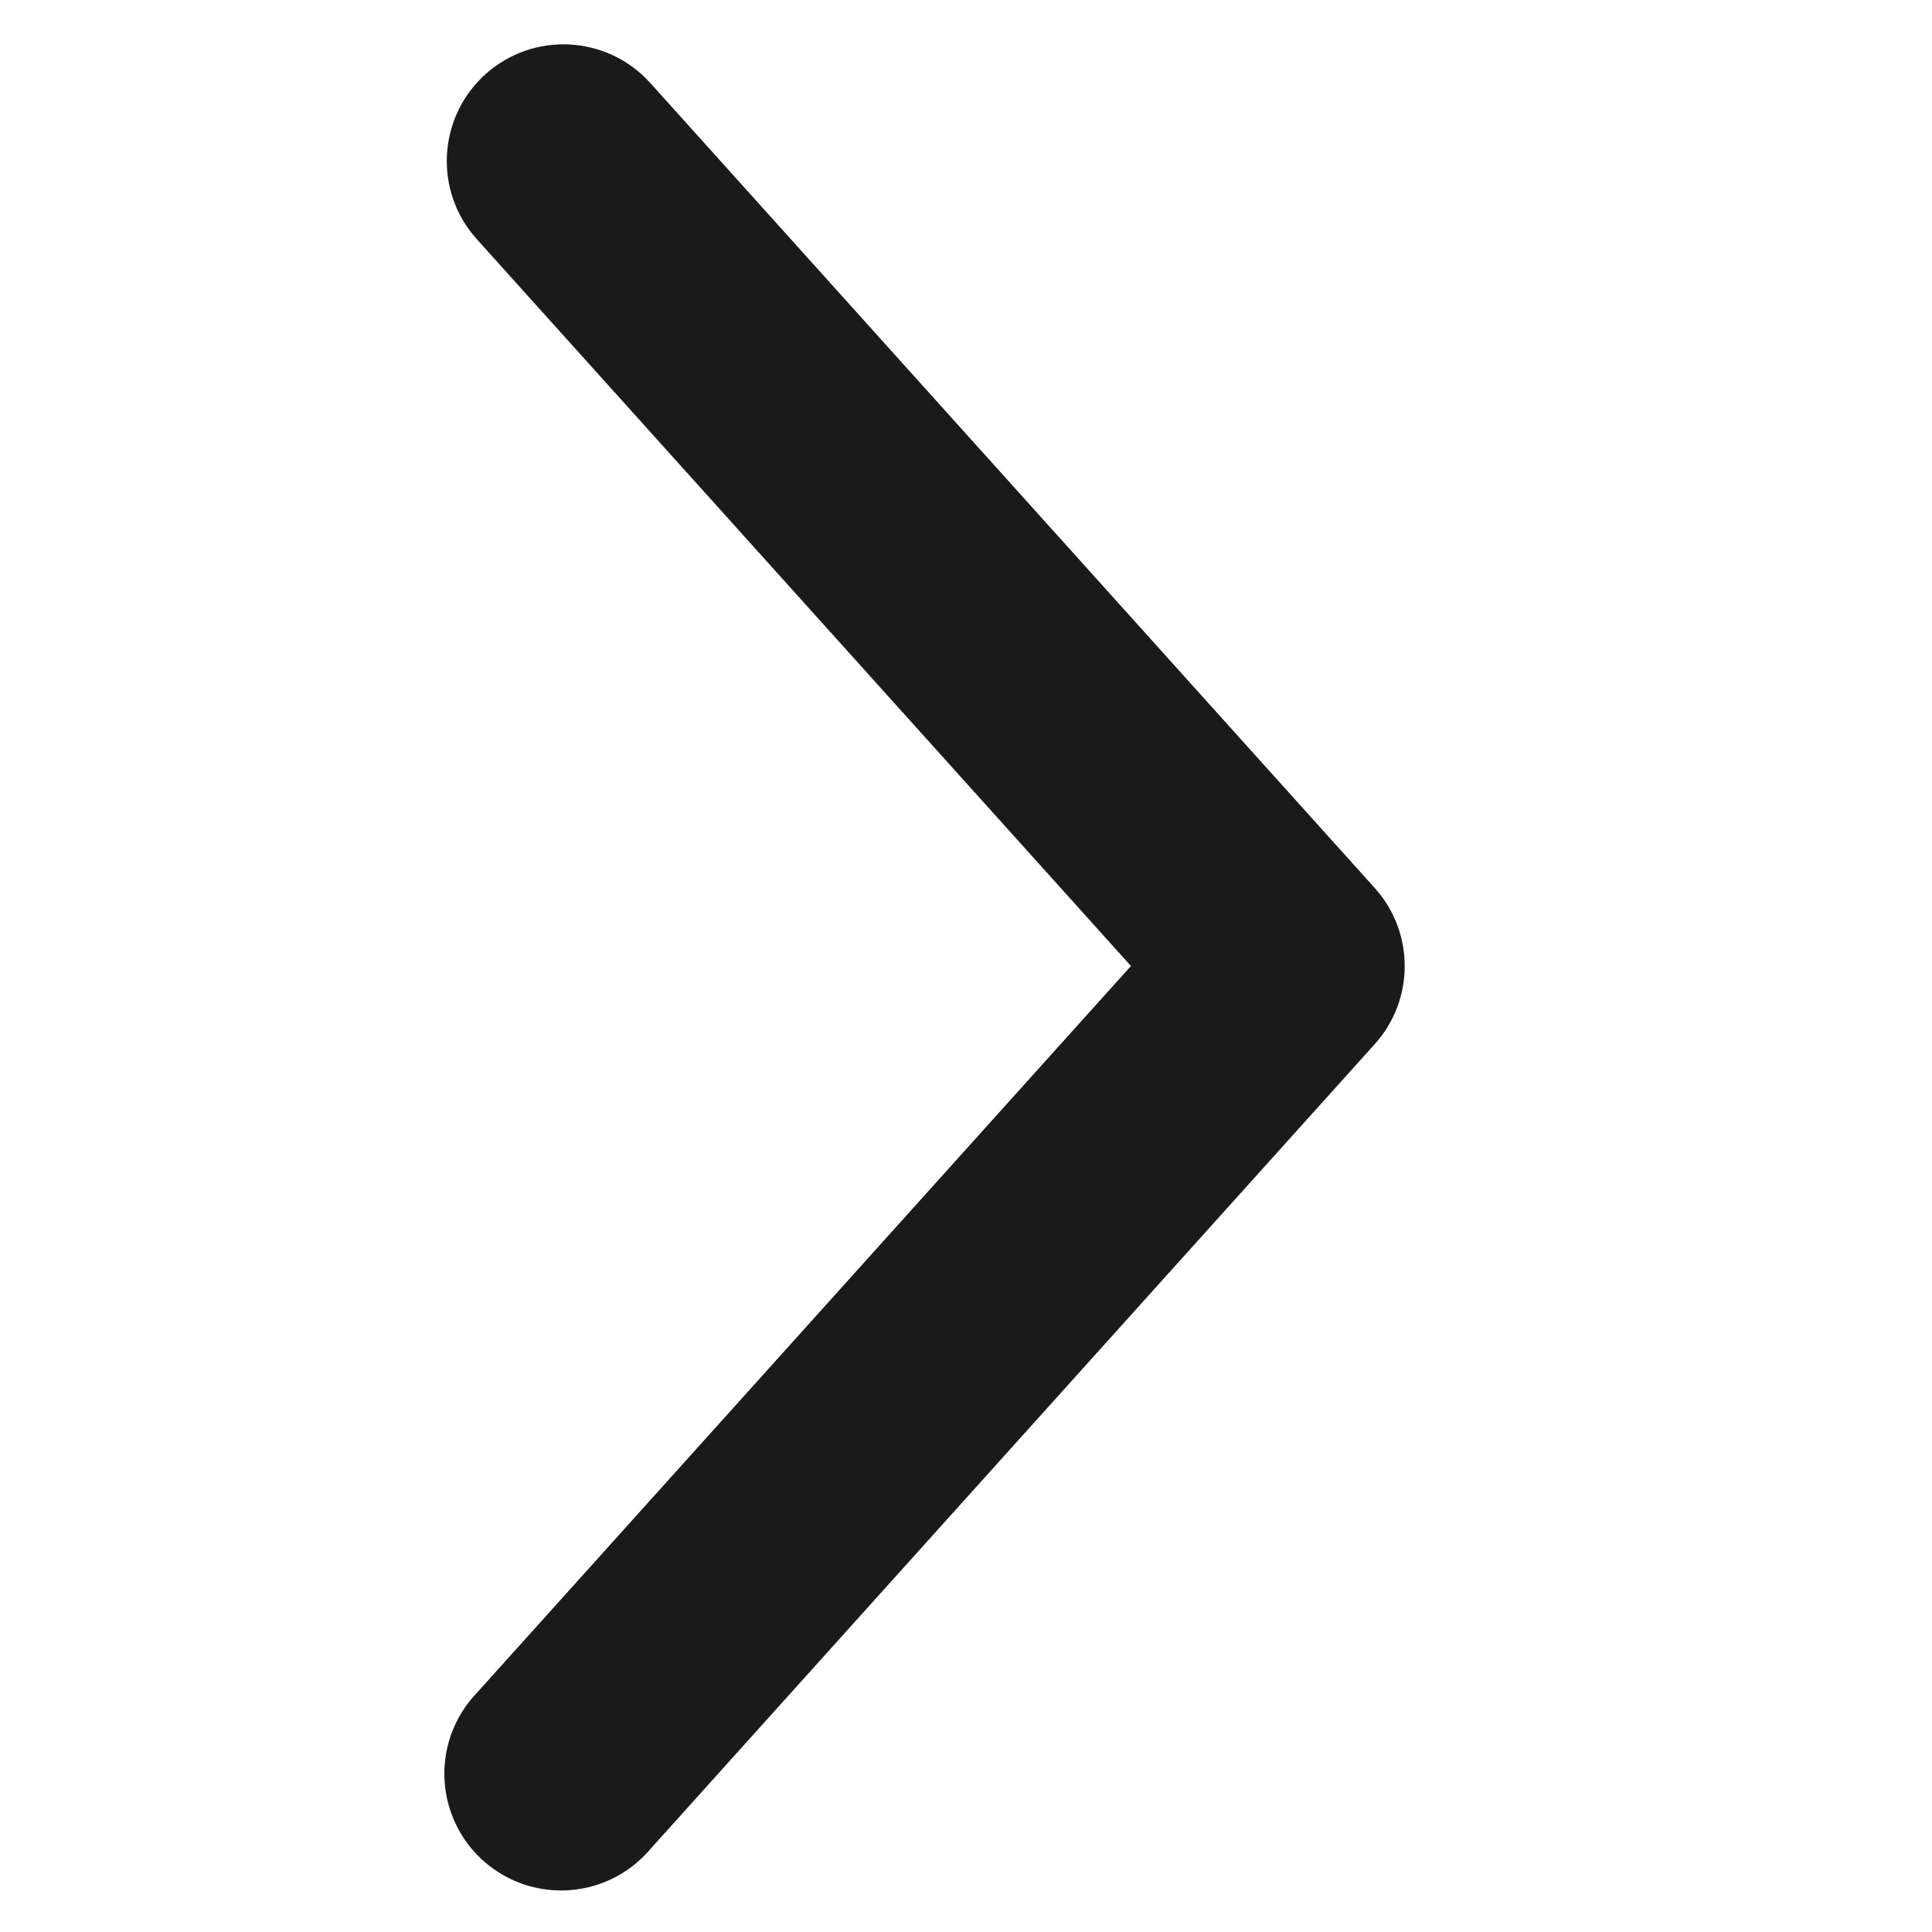
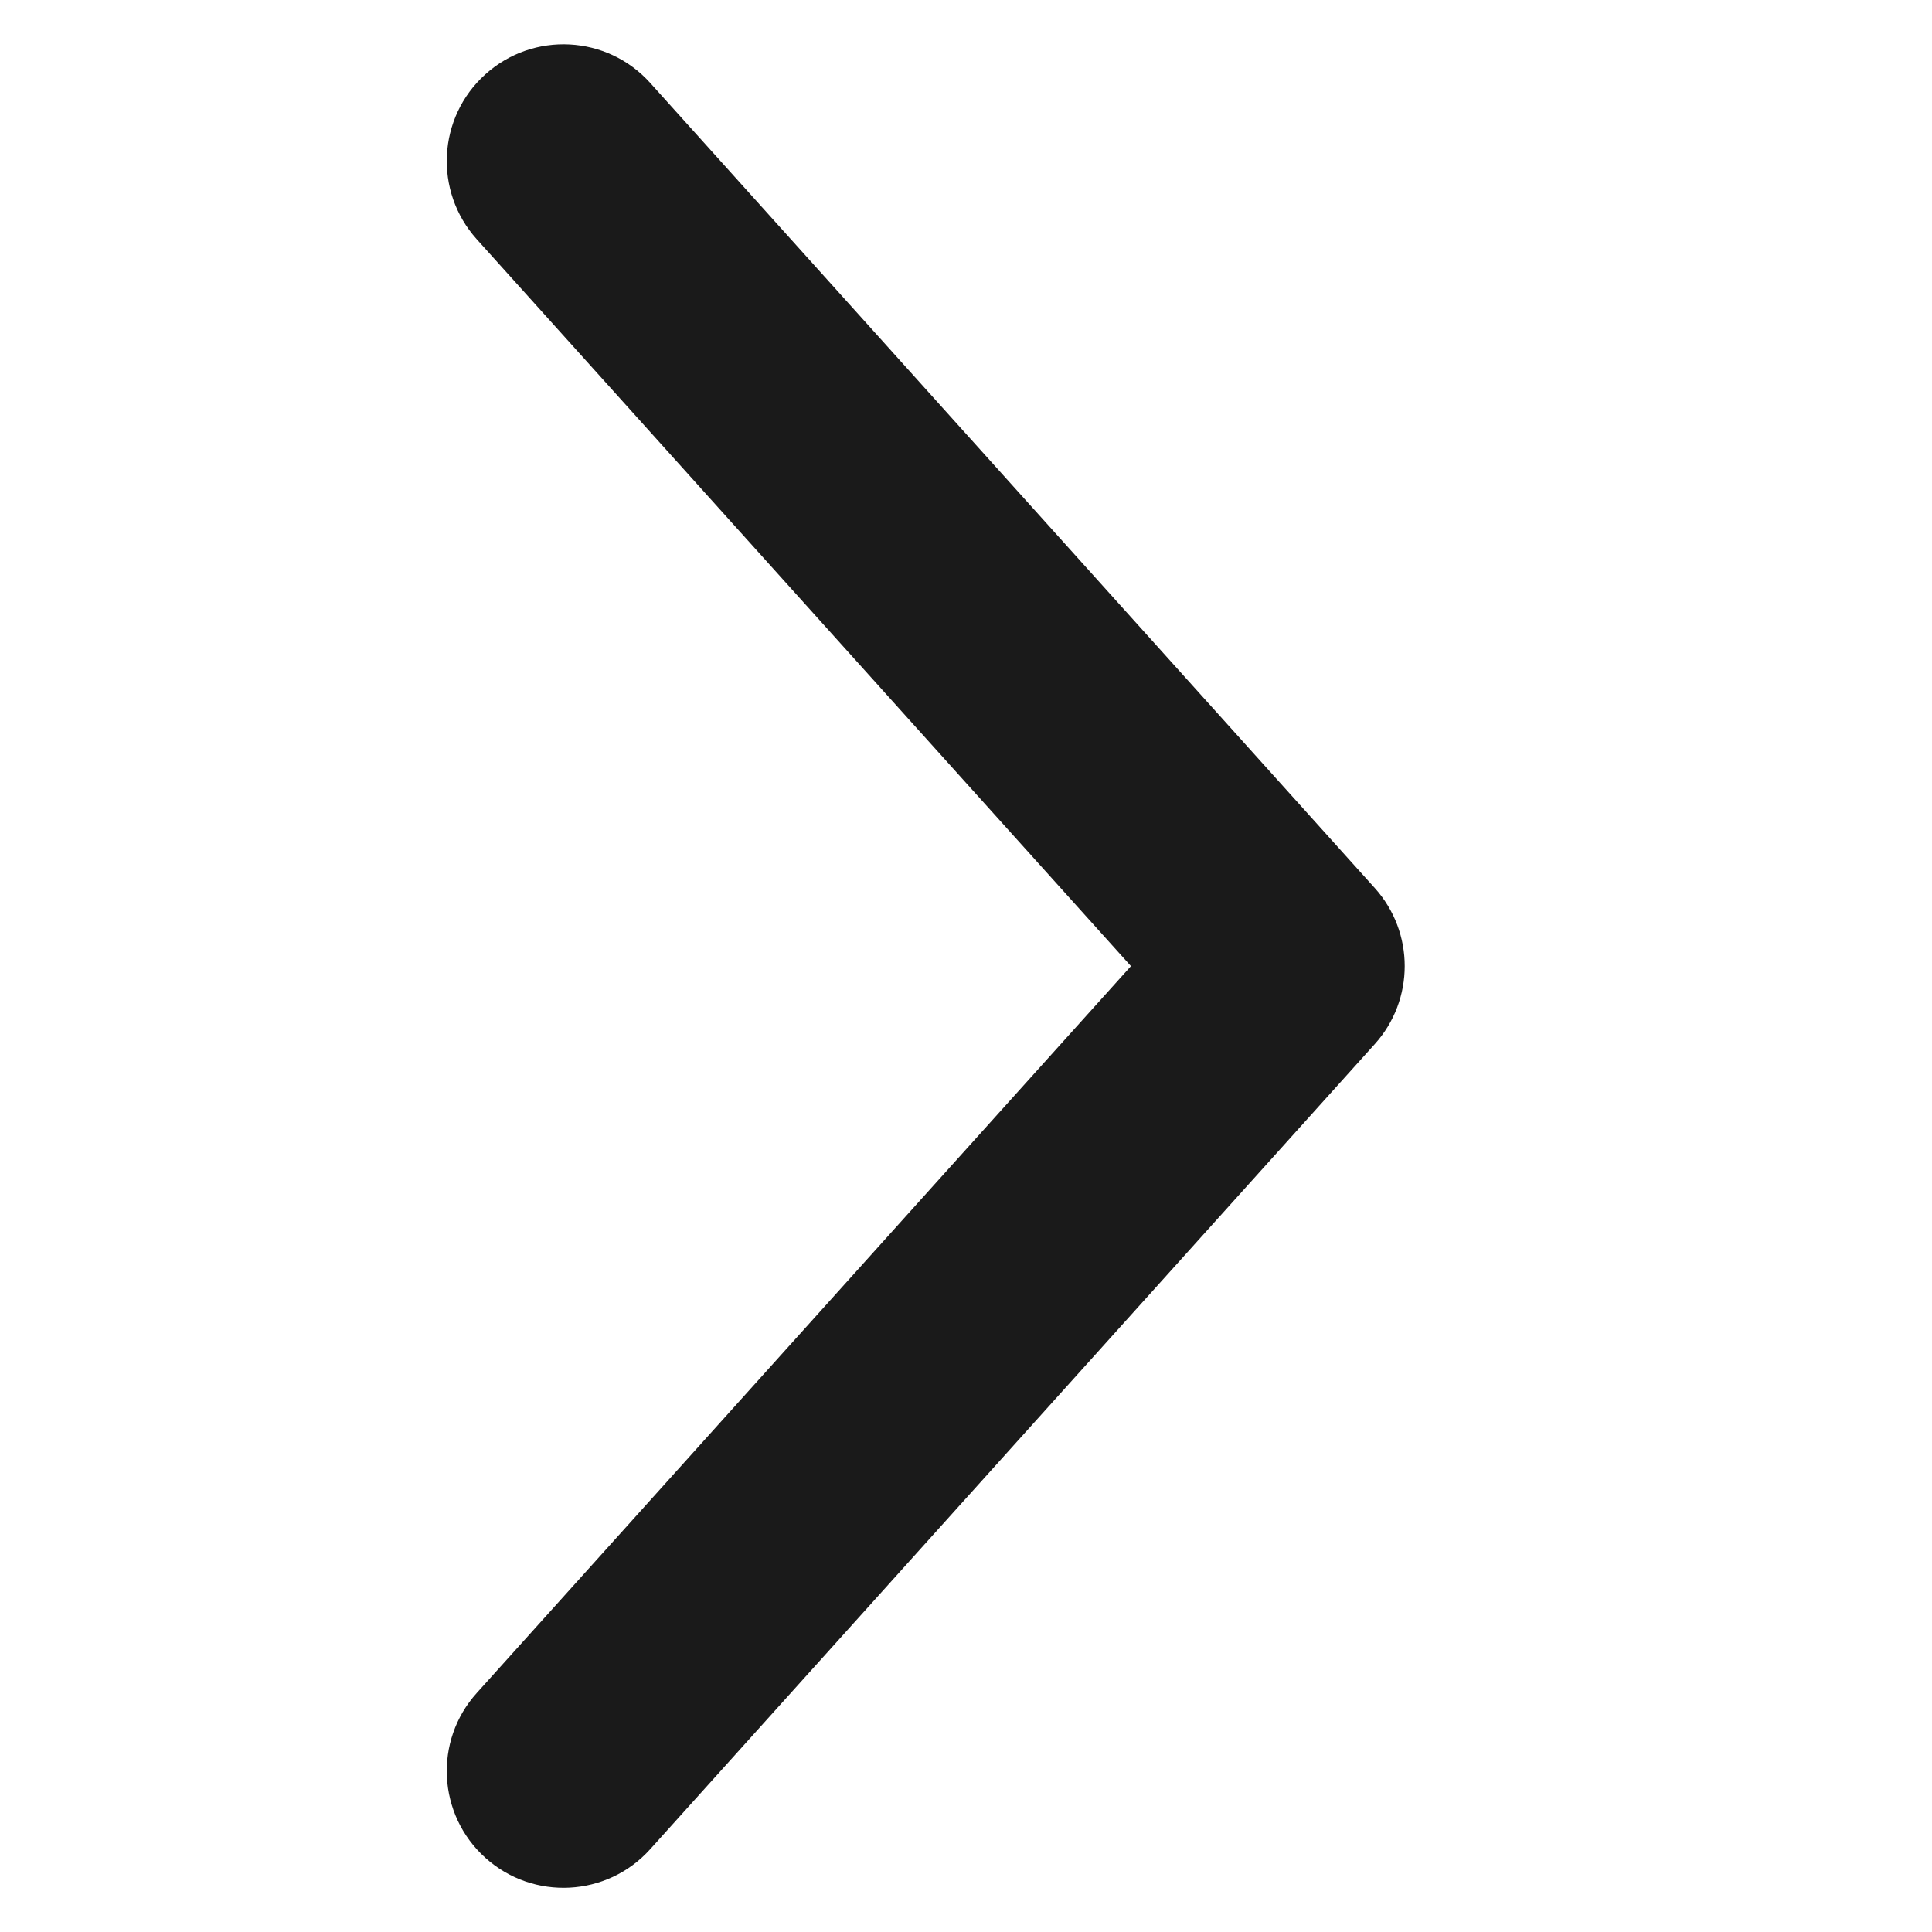
- <svg xmlns="http://www.w3.org/2000/svg" version="1.1" viewBox="0 0 1024 1024">
-   <path d="M257.28 39.36a61.89 61.89 0 0 1 87.36 4.61l384 426.69c21.18 23.49 21.18 59.26 0 82.75l-384 426.69a61.89 61.89 0 1 1-91.97-82.76l346.75-385.34-346.75-385.28a61.89 61.89 0 0 1 4.61-87.36z" fill="#1A1A1A" p-id="0" />
+ <svg xmlns="http://www.w3.org/2000/svg" viewBox="0 0 16 16" fill="none">
+   <path d="M4.02 0.615C4.417 0.258 5.028 0.29 5.385 0.687L11.385 7.354C11.716 7.721 11.716 8.28 11.385 8.647L5.385 15.314C5.028 15.711 4.417 15.743 4.02 15.386C3.623 15.029 3.591 14.417 3.948 14.021L9.366 8.001L3.948 1.981C3.591 1.584 3.623 0.972 4.02 0.615Z" fill="#1A1A1A" />
</svg>
